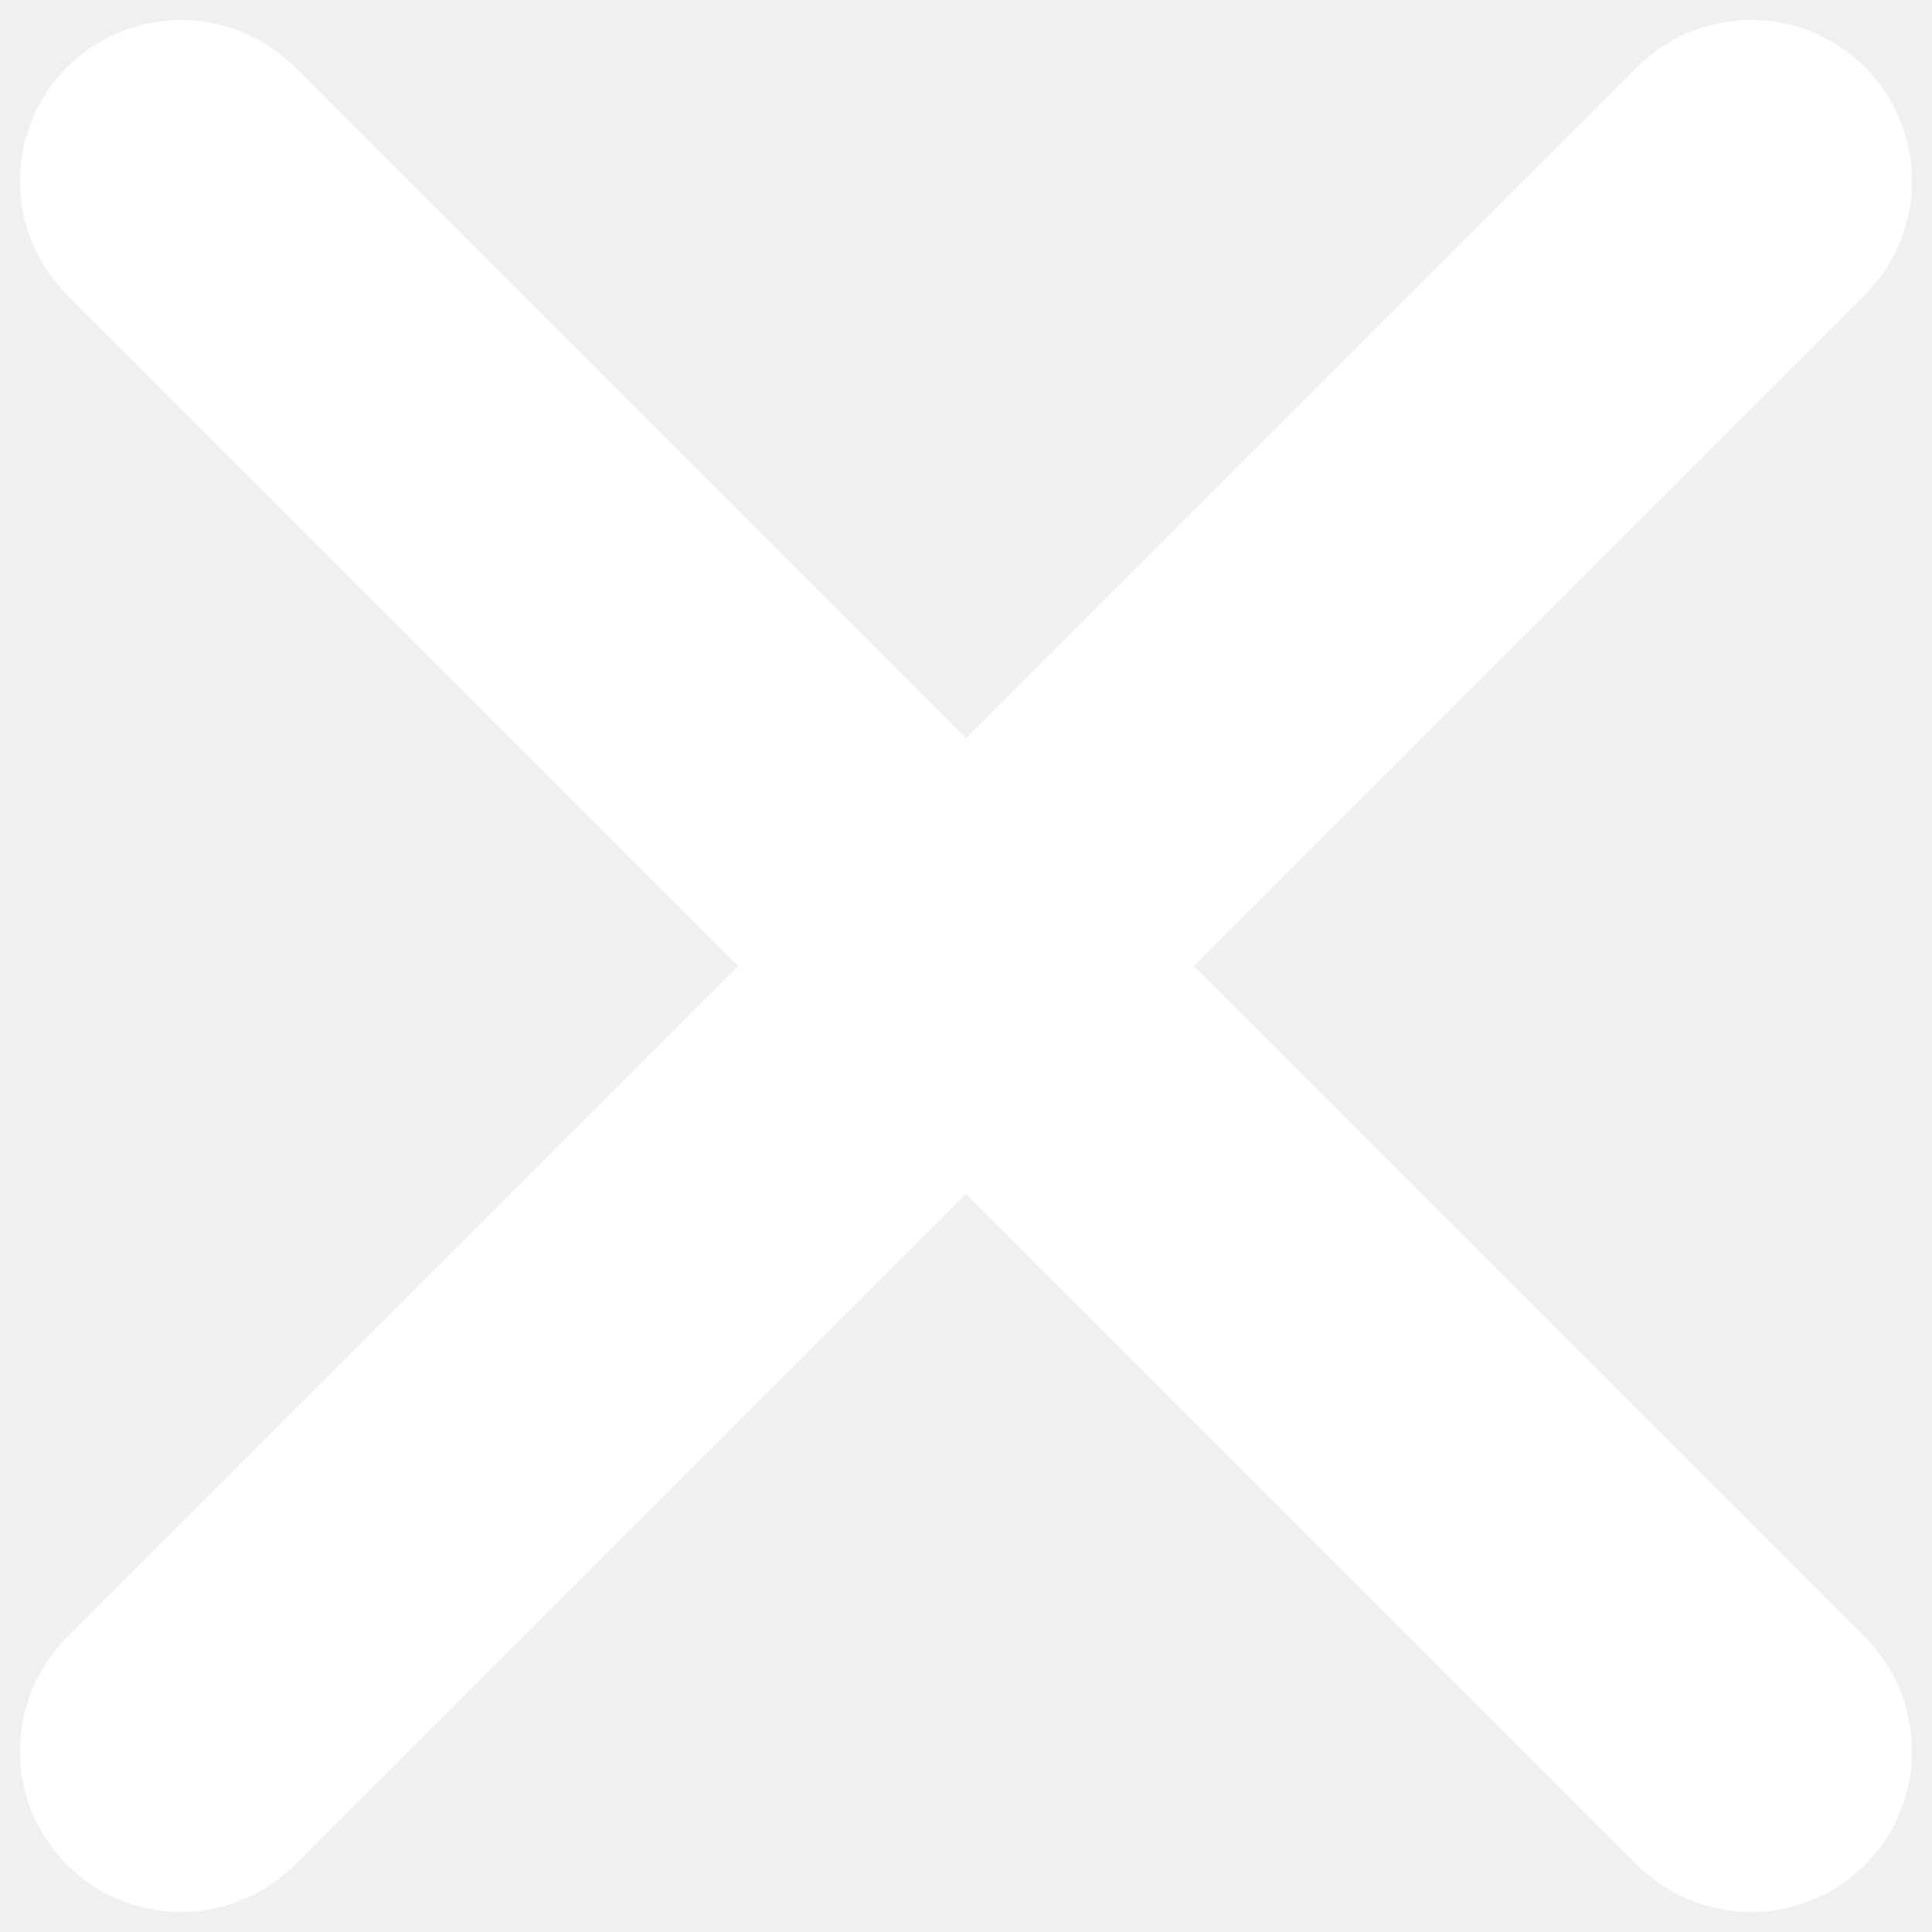
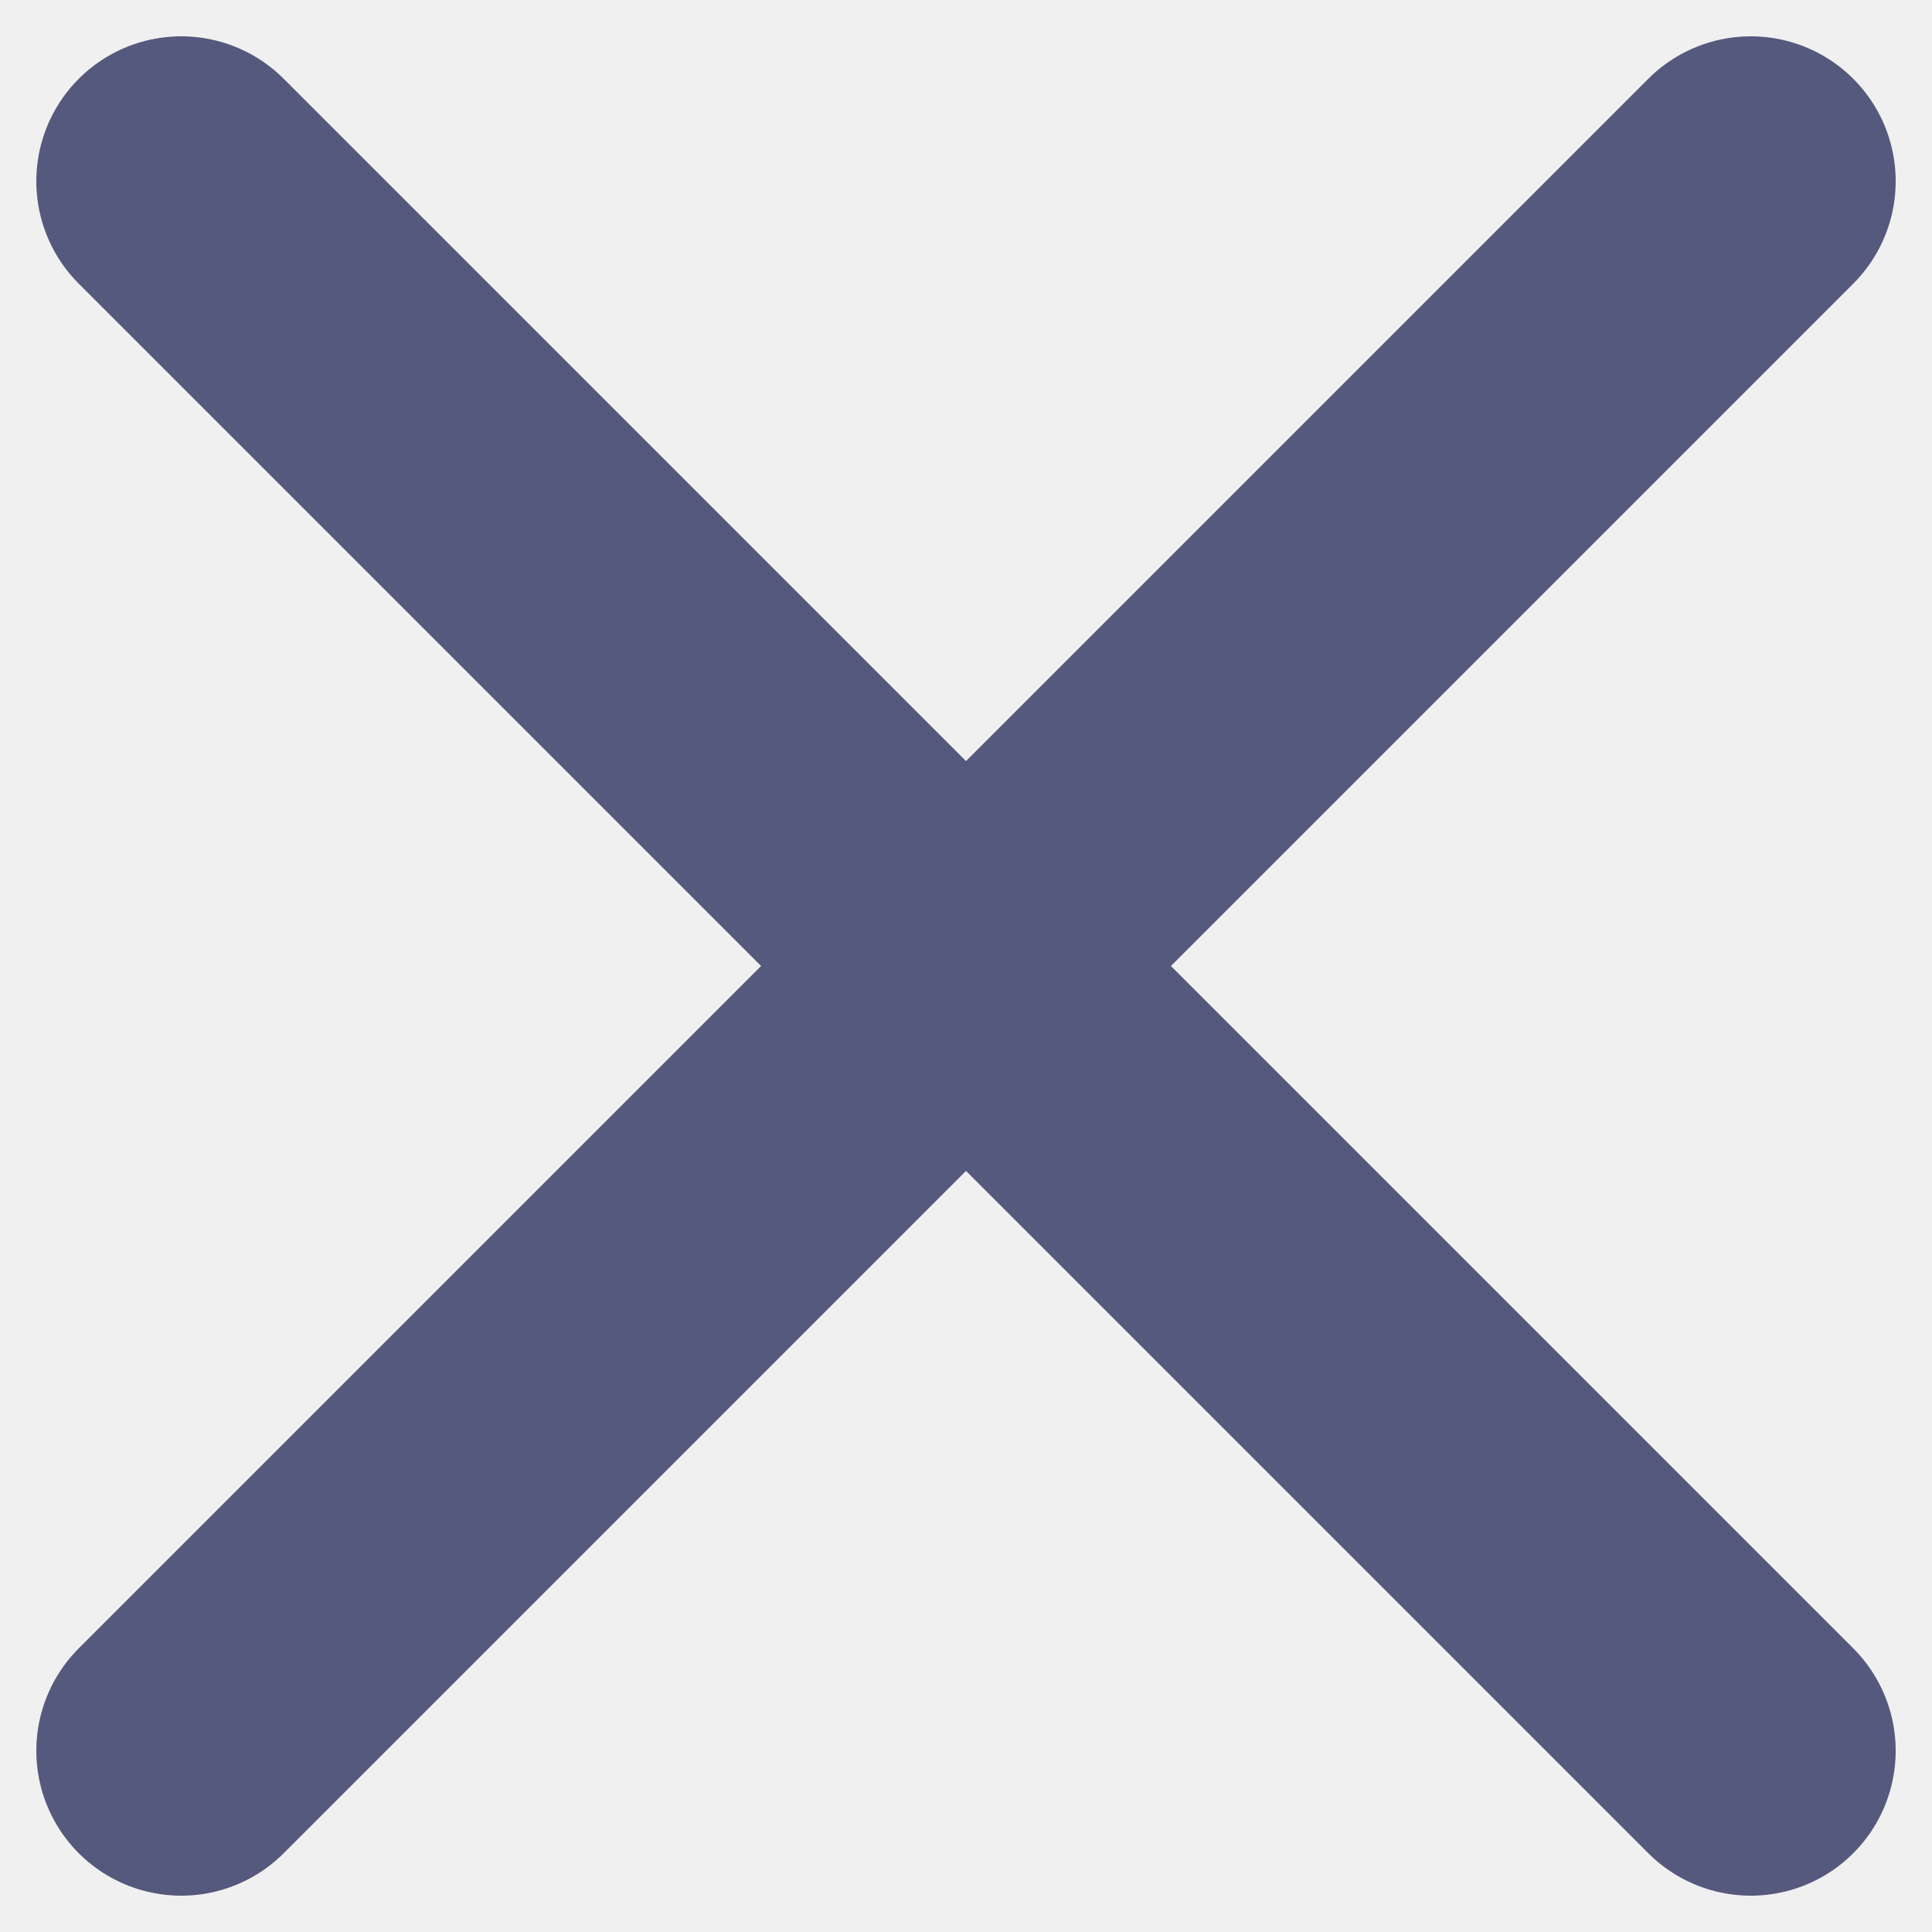
- <svg xmlns="http://www.w3.org/2000/svg" width="6" height="6" viewBox="0 0 6 6" fill="none">
-   <path d="M5.438 0.562L0.562 5.438M0.562 0.562L5.438 5.438" stroke="white" stroke-linecap="round" stroke-linejoin="round" />
+ <svg xmlns="http://www.w3.org/2000/svg" width="10" height="10" viewBox="0 0 10 10" fill="none">
+   <path d="M9.062 0.938L0.938 9.062M0.938 0.938L9.062 9.062" stroke="#55597D" stroke-width="1.5" stroke-linecap="round" stroke-linejoin="round" />
</svg>
